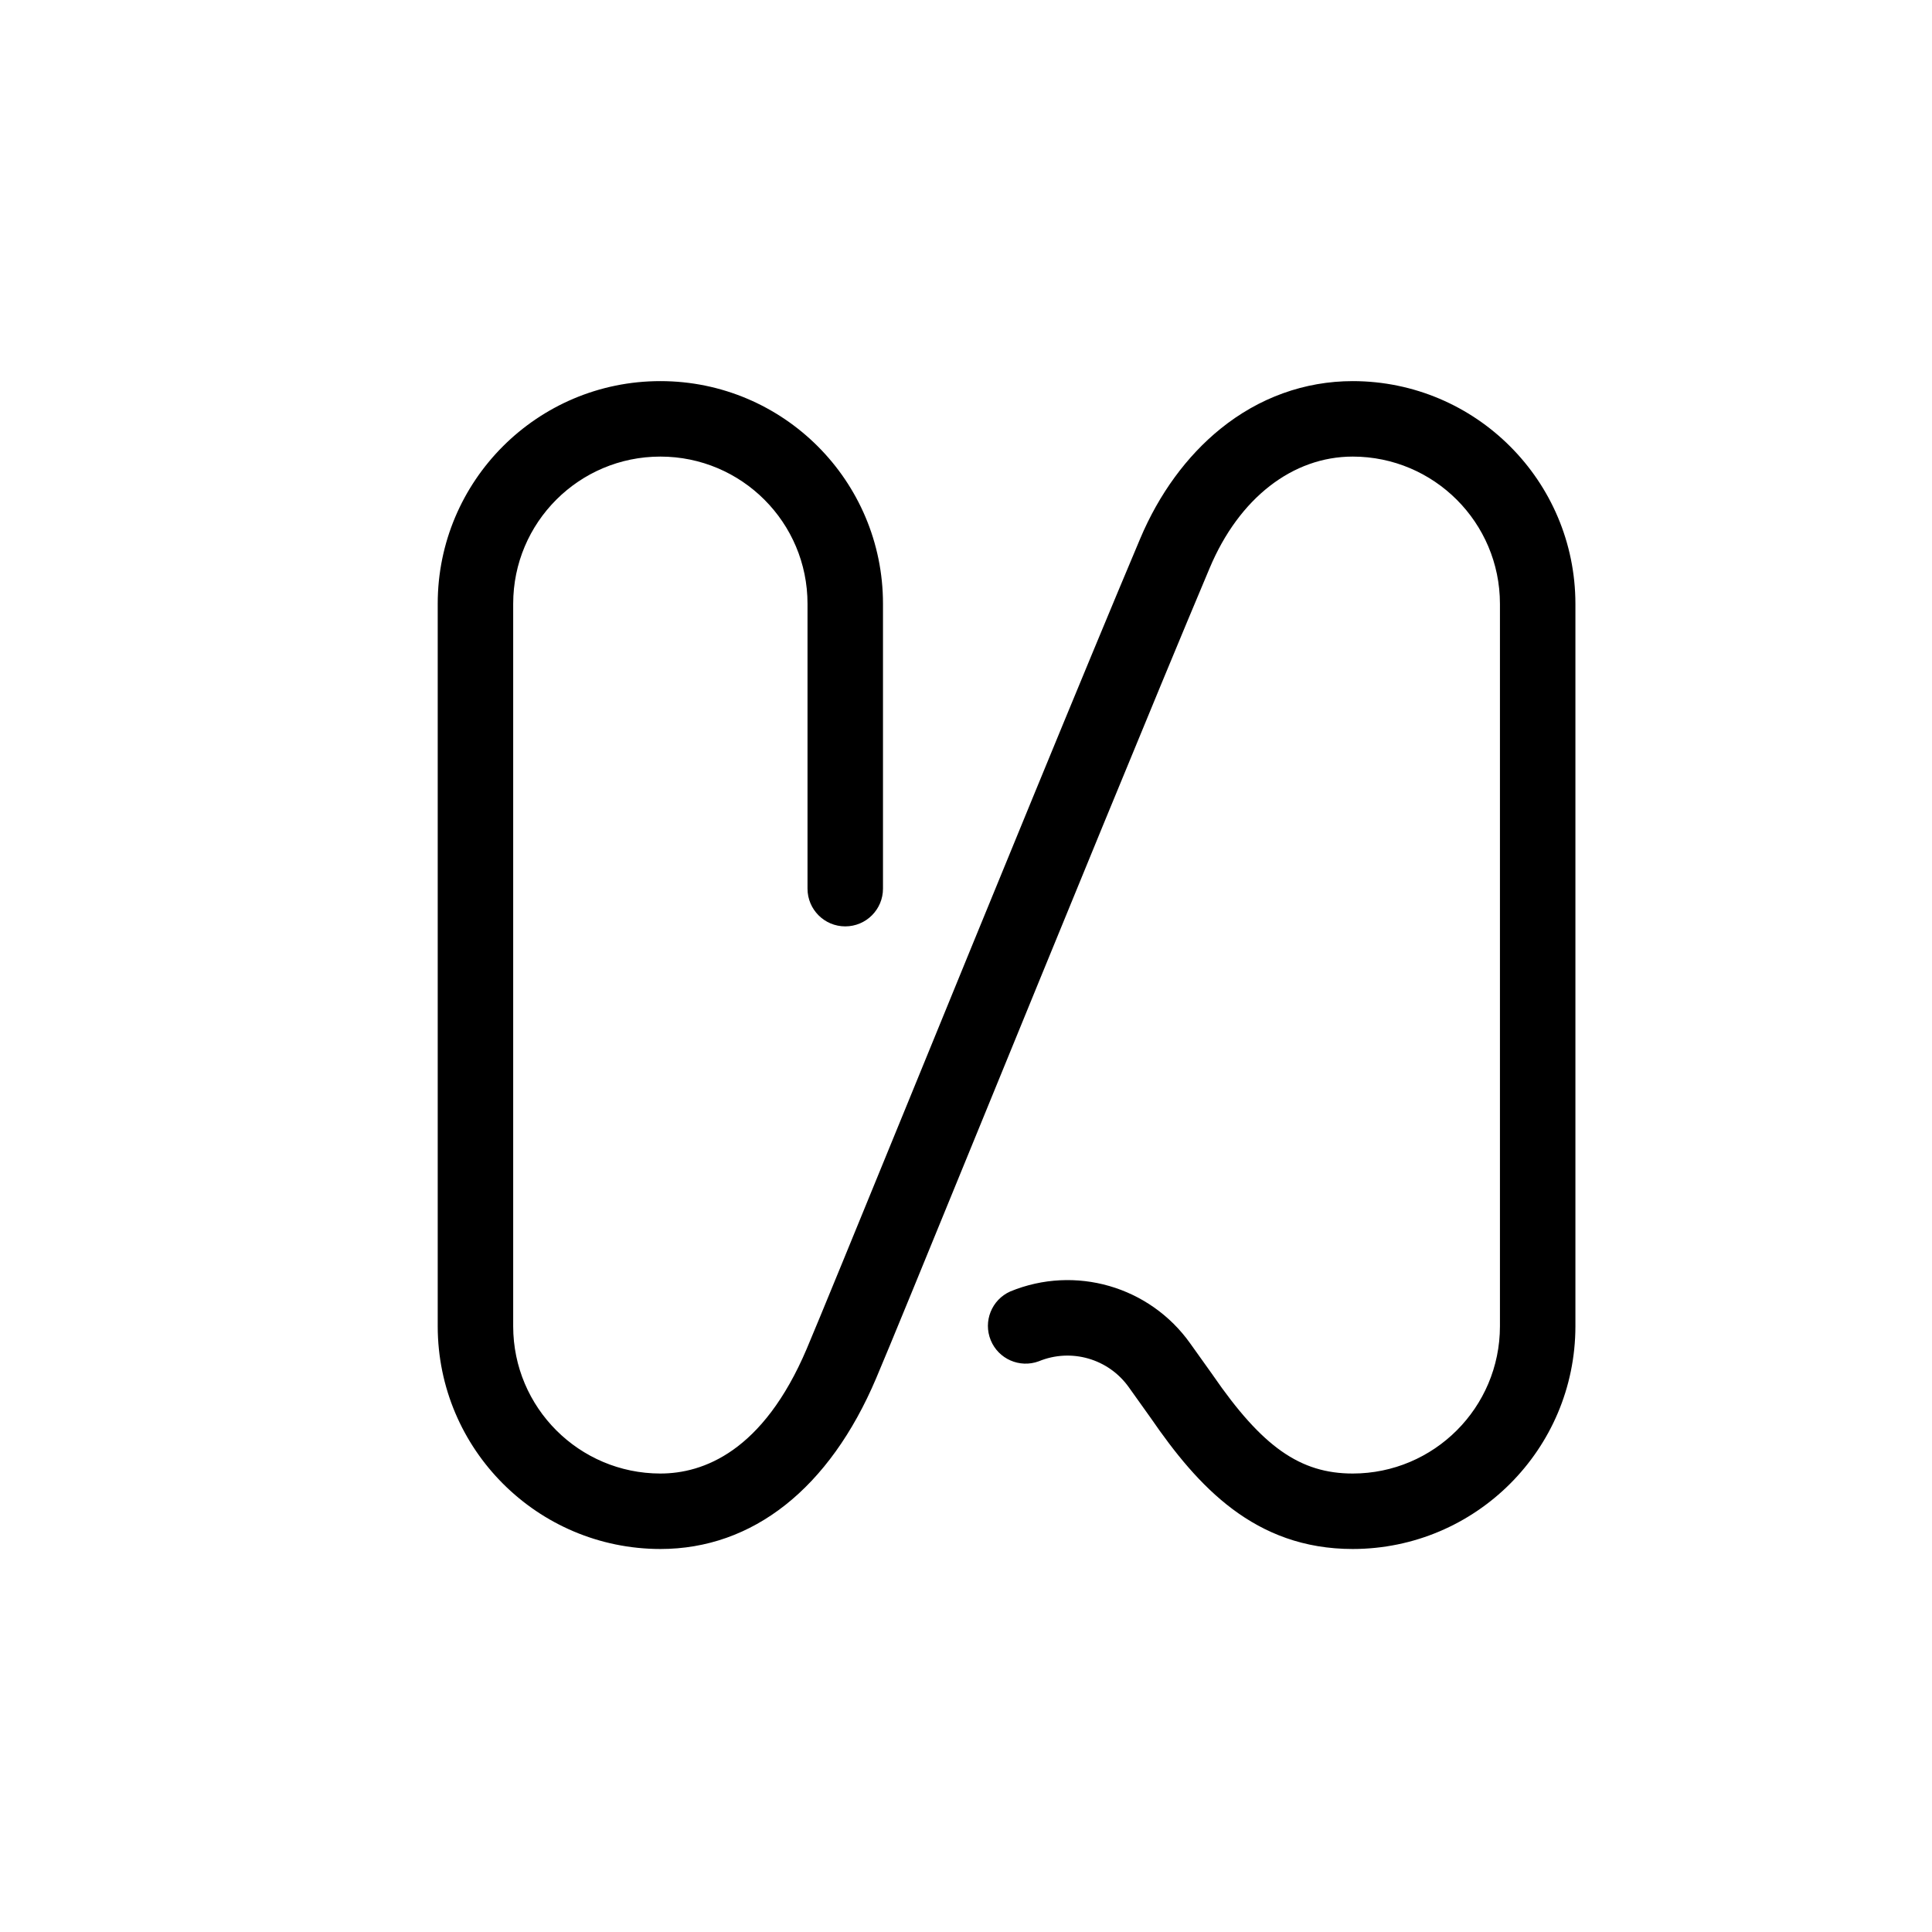
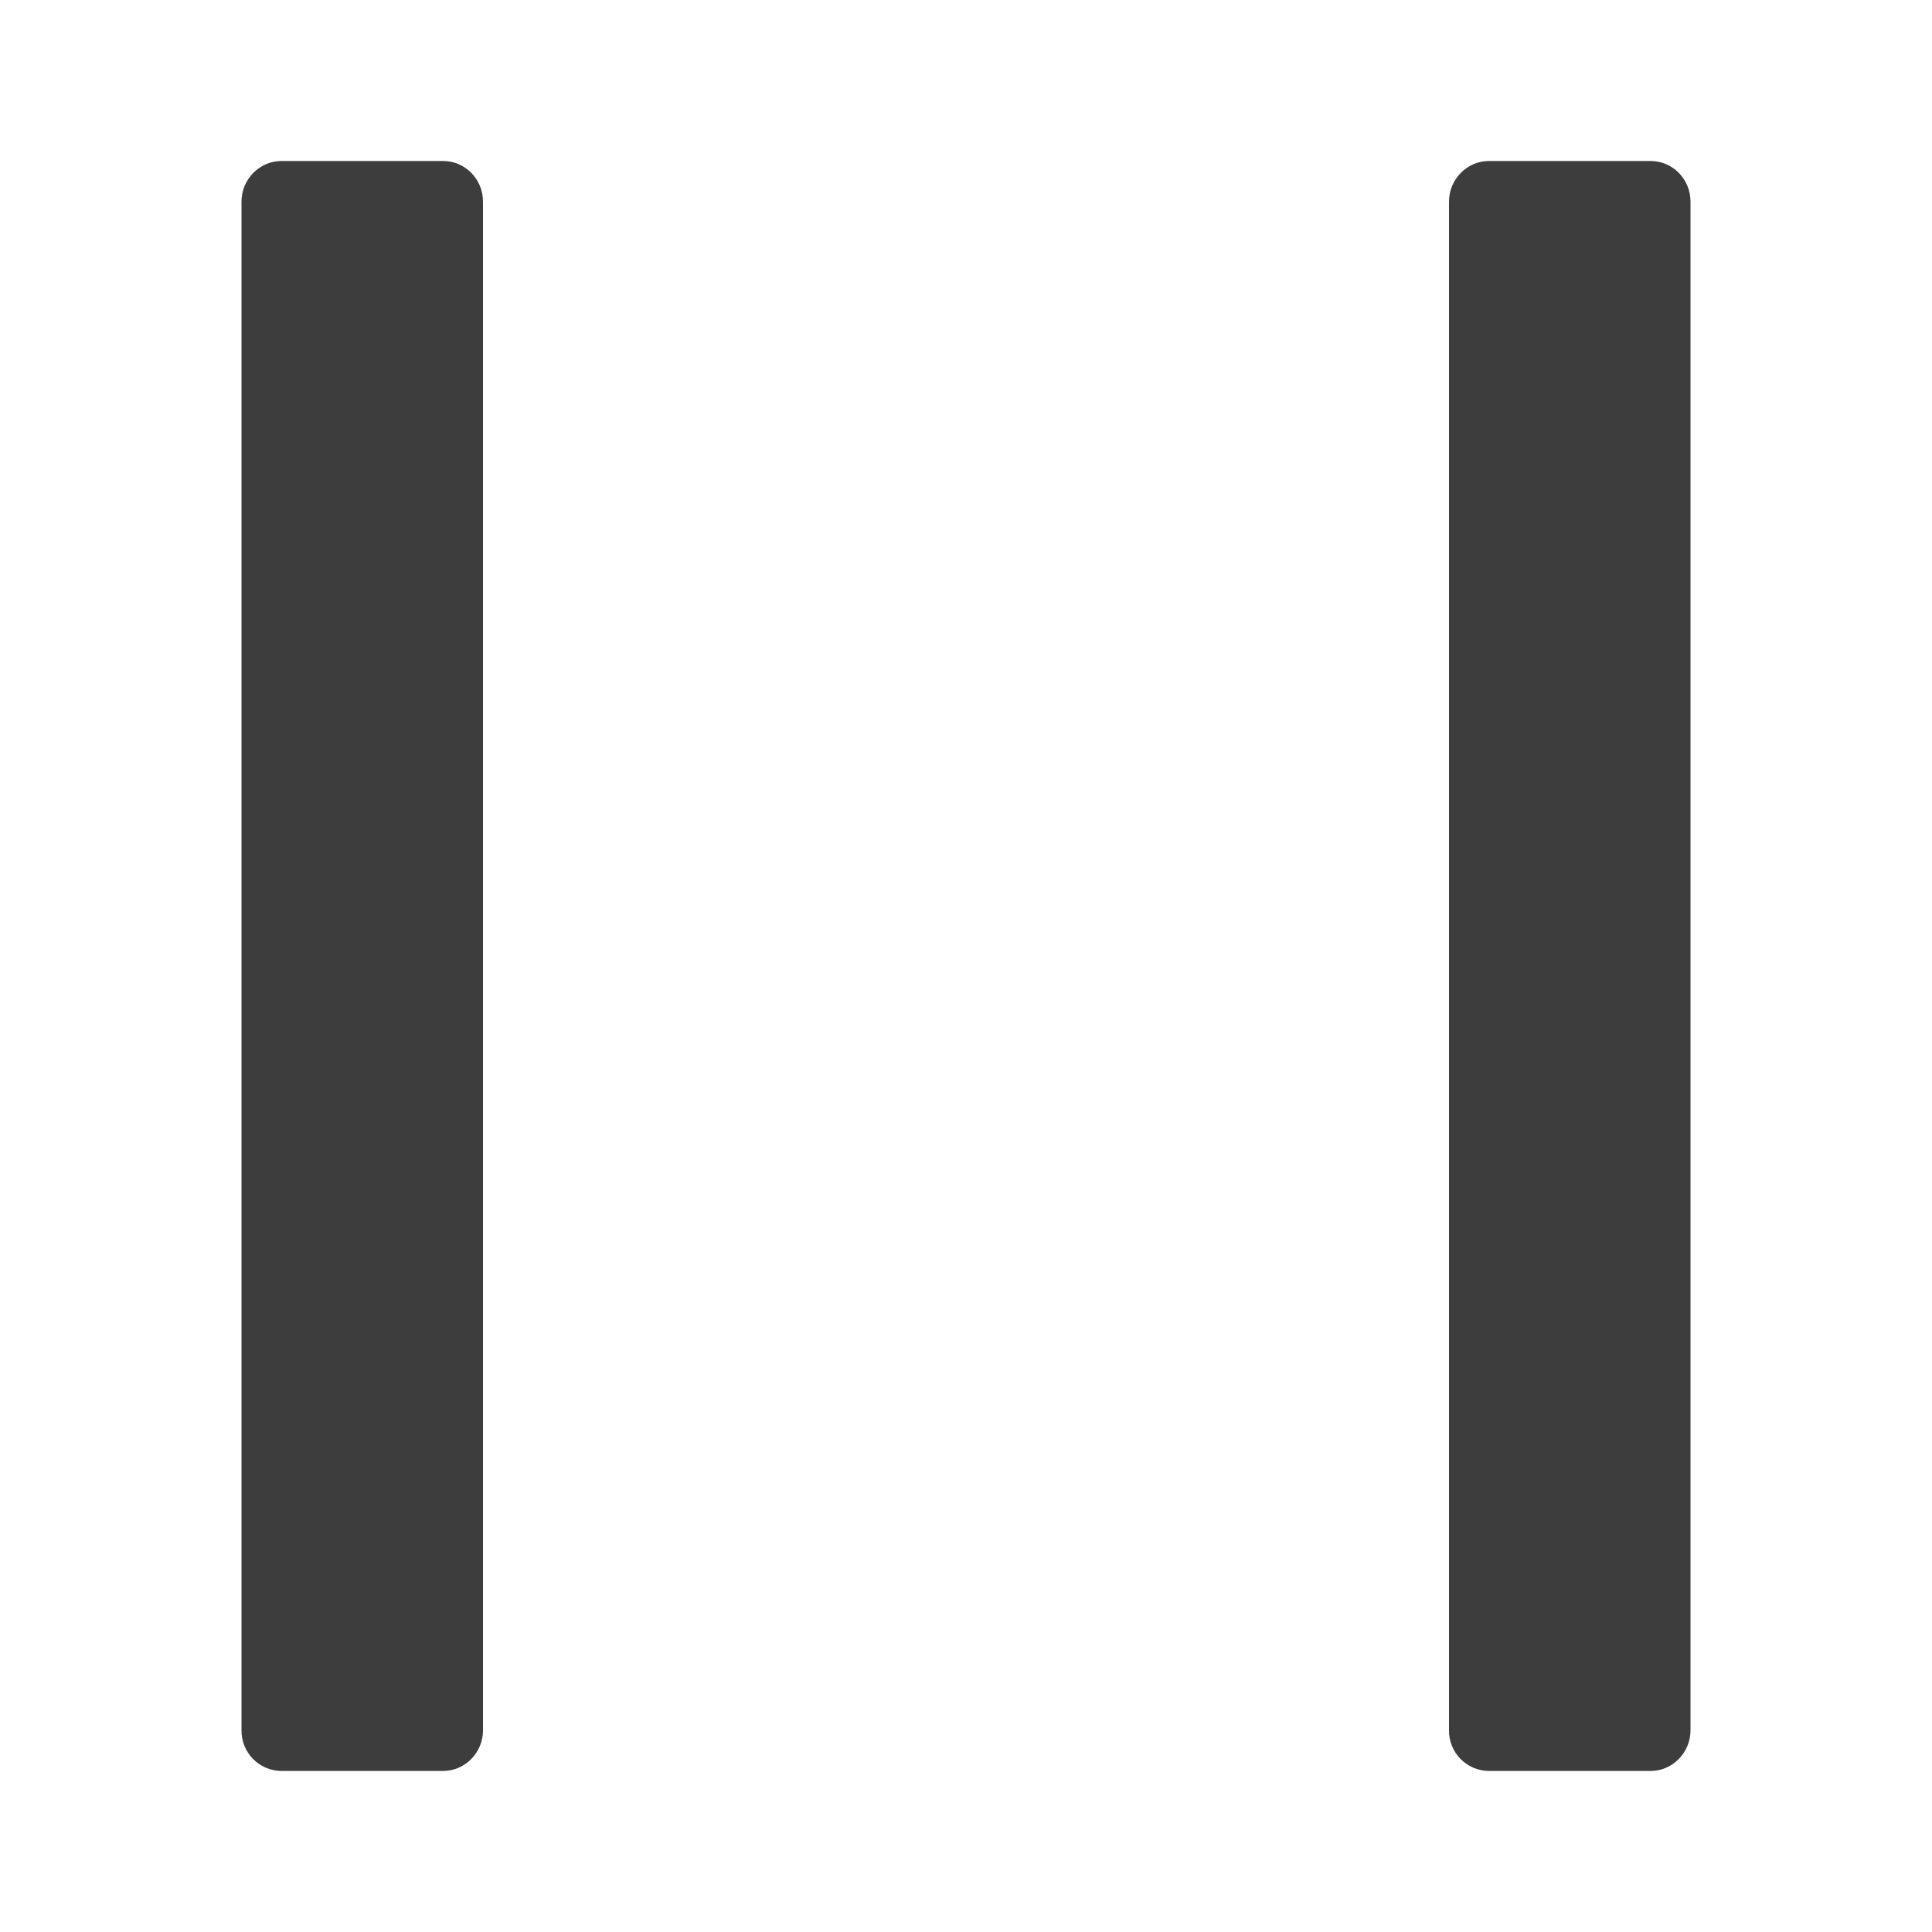
- <svg xmlns="http://www.w3.org/2000/svg" t="1577293230614" class="icon" viewBox="0 0 1024 1024" version="1.1" p-id="2522" width="200" height="200">
+ <svg xmlns="http://www.w3.org/2000/svg" t="1577374557144" class="icon" viewBox="0 0 1024 1024" version="1.1" p-id="7291" width="200" height="200">
  <defs>
    <style type="text/css" />
  </defs>
-   <path d="M717 821c-52.07 0-82.21-33.3-107-69.32l-11.67-16.36a39.9 39.9 0 0 0-47.76-13.81 20 20 0 0 1-15.14-37 79.73 79.73 0 0 1 95.46 27.6l11.77 16.49c0.06 0.1 0.13 0.19 0.19 0.28C669 766.87 689.09 781 717 781a78.09 78.09 0 0 0 78-78V320a78.09 78.09 0 0 0-78-78c-31.9 0-60.25 22-75.82 59-28.52 67.62-80.8 195.45-122.81 298.16-26.62 65.09-47.65 116.5-54 131.37C439.63 788.86 399 821 350 821a118.13 118.13 0 0 1-118-118V320a118 118 0 0 1 236 0v151a20 20 0 1 1-40 0V320a78 78 0 0 0-156 0v383a78.09 78.09 0 0 0 78 78c22.59 0 54.38-11.47 77.59-66.13 6.21-14.63 27.19-65.93 53.76-130.88 42-102.8 94.37-230.74 123-298.56 9.94-23.57 24.62-43.66 42.45-58.1C667.23 210.76 691.51 202 717 202a118.13 118.13 0 0 1 118 118v383a118.13 118.13 0 0 1-118 118z" p-id="2523" />
+   <path d="M128 106.859C128 94.976 137.621 85.333 149.12 85.333h85.76c11.648 0 21.12 9.6 21.12 21.525V917.12c0 11.883-9.621 21.525-21.12 21.525H149.12A21.291 21.291 0 0 1 128 917.141V106.88z m640 0c0-11.883 9.621-21.525 21.12-21.525h85.76c11.648 0 21.12 9.6 21.12 21.525V917.12c0 11.883-9.621 21.525-21.12 21.525h-85.76a21.291 21.291 0 0 1-21.12-21.525V106.88z" fill="#3D3D3D" p-id="7292" />
</svg>
